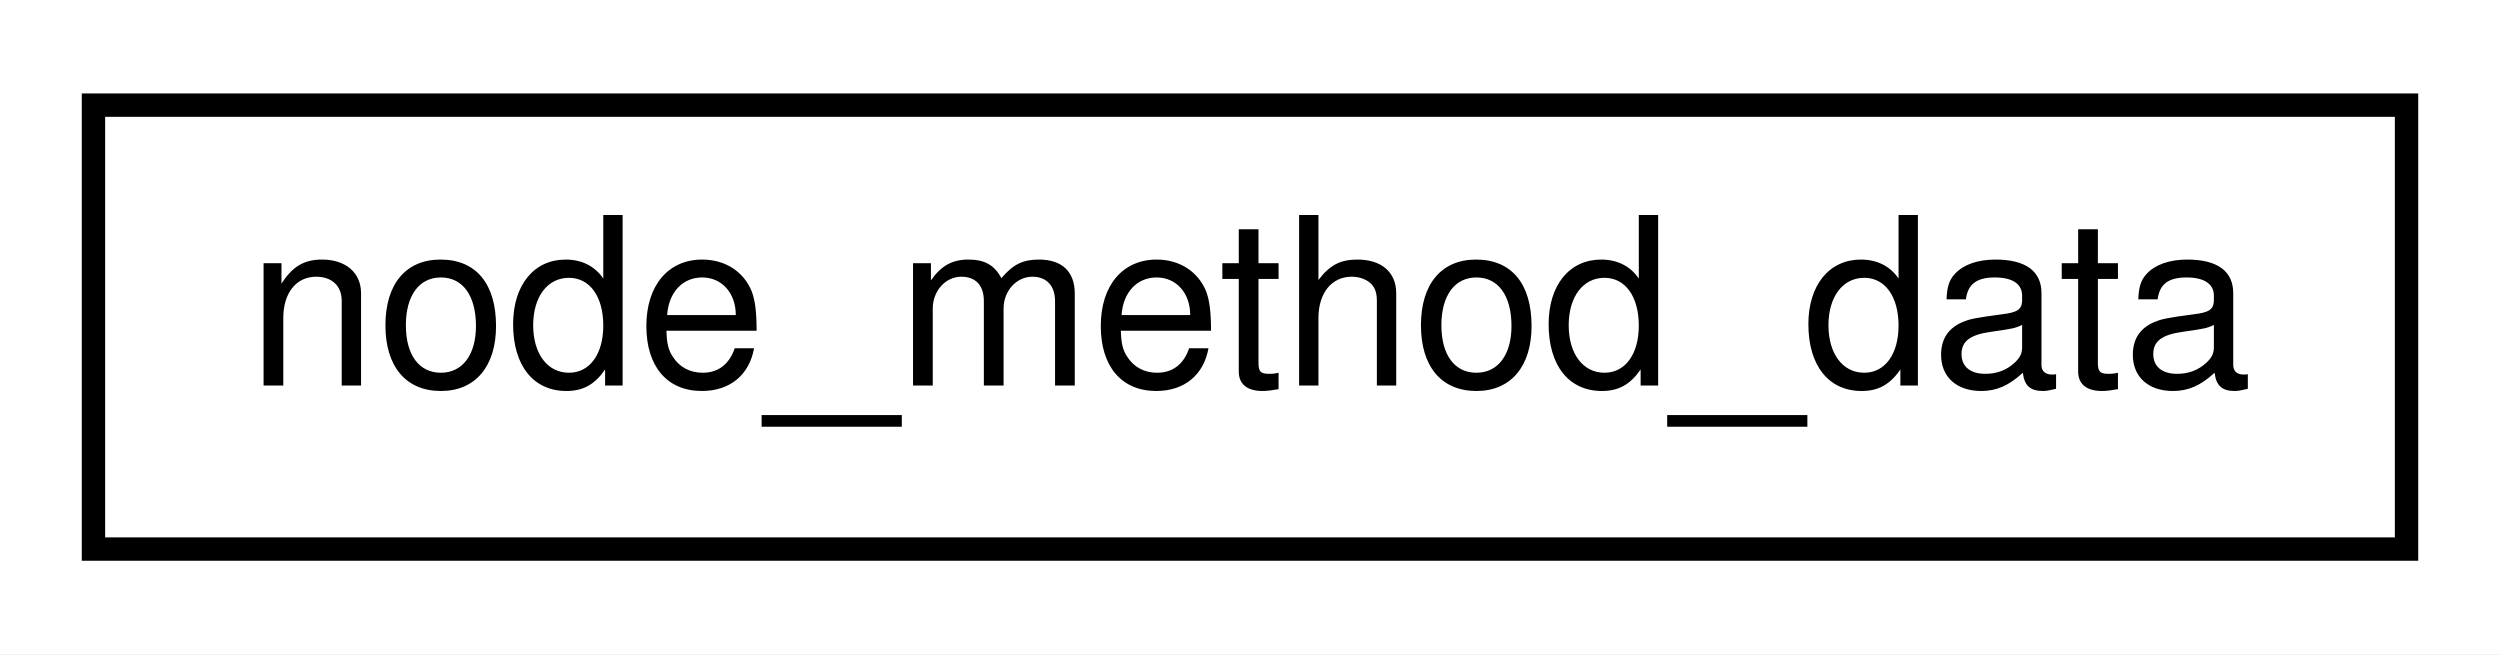
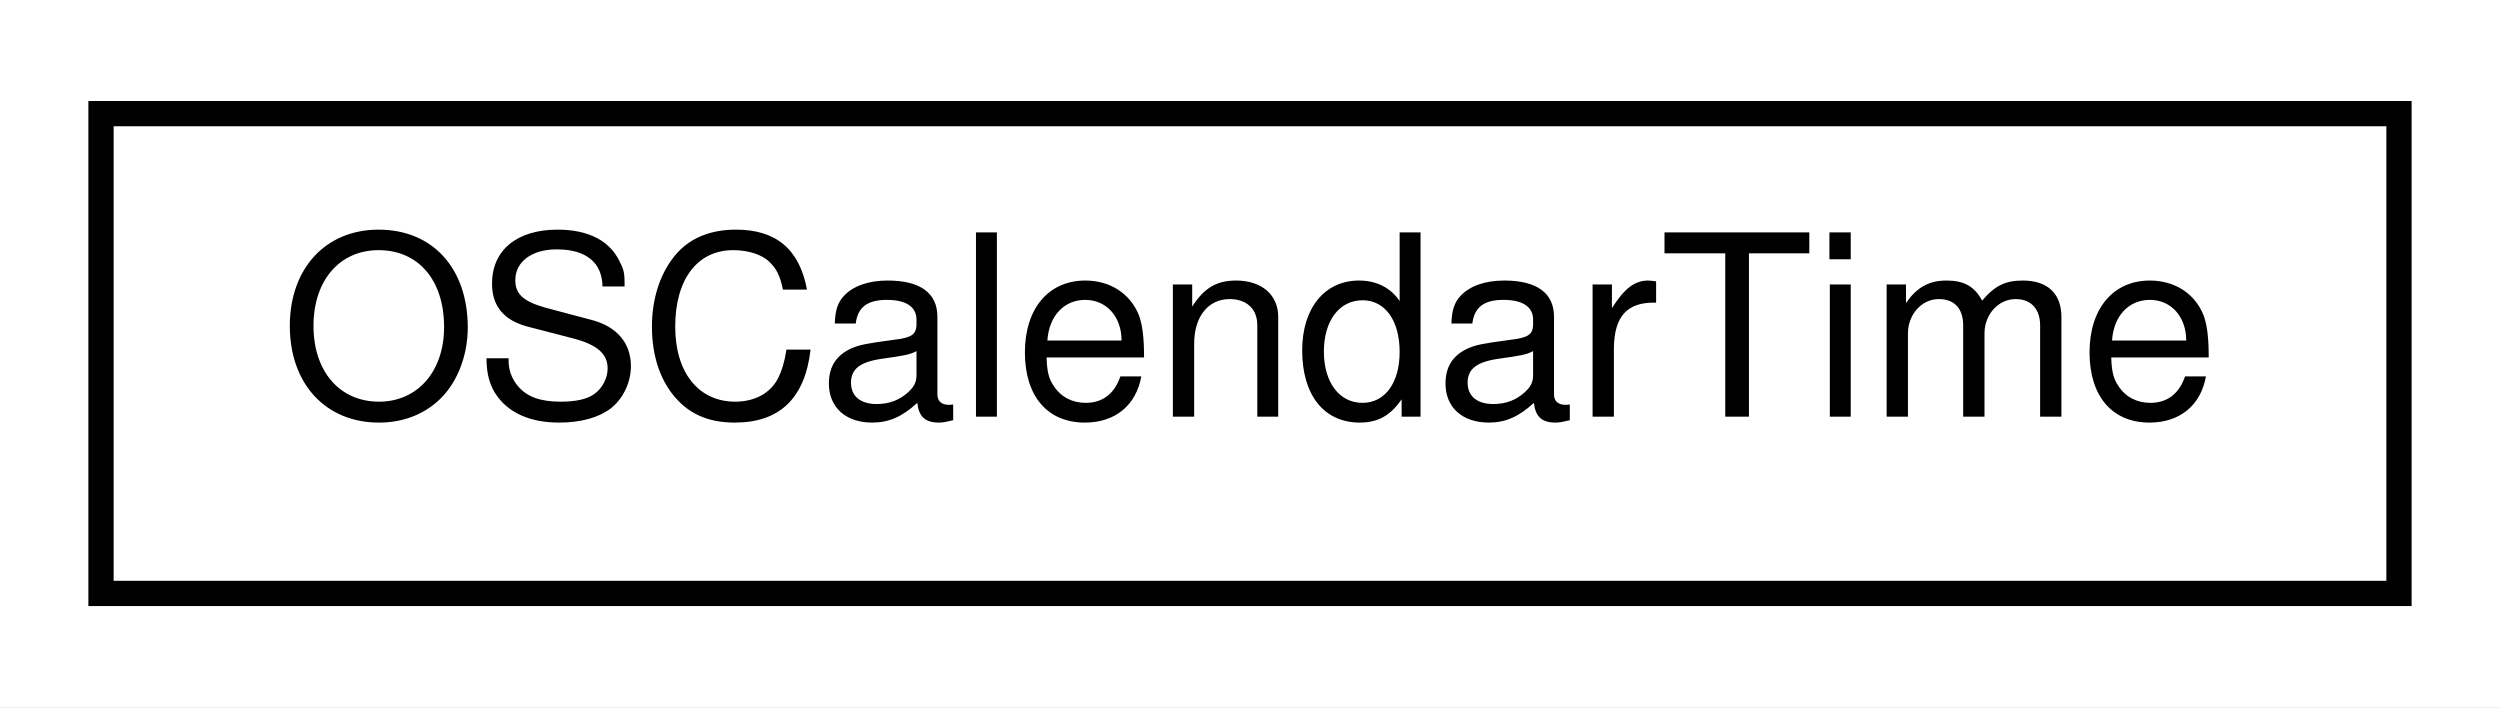
- <svg xmlns="http://www.w3.org/2000/svg" xmlns:xlink="http://www.w3.org/1999/xlink" width="107pt" height="28pt" viewBox="0.00 0.00 107.00 28.00">
+ <svg xmlns="http://www.w3.org/2000/svg" xmlns:xlink="http://www.w3.org/1999/xlink" width="99pt" height="28pt" viewBox="0.00 0.00 99.00 28.00">
  <g id="graph0" class="graph" transform="scale(1 1) rotate(0) translate(4 24)">
-     <polygon fill="white" stroke="transparent" points="-4,4 -4,-24 103,-24 103,4 -4,4" />
+     <polygon fill="white" stroke="transparent" points="-4,4 -4,-24 95,-24 95,4 -4,4" />
    <g id="node1" class="node">
      <g id="a_node1">
-         <a xlink:href="structnode__method__data.html" target="_top" xlink:title=" ">
-           <polygon fill="white" stroke="black" points="0,-0.5 0,-19.5 99,-19.5 99,-0.5 0,-0.5" />
-           <text text-anchor="middle" x="49.5" y="-7.5" font-family="Helvetica,sans-Serif" font-size="10.00">node_method_data</text>
+         <a xlink:href="structOSCalendarTime.html" target="_top" xlink:title=" ">
+           <polygon fill="white" stroke="black" points="0,-0.5 0,-19.5 91,-19.5 91,-0.5 0,-0.5" />
+           <text text-anchor="middle" x="45.5" y="-7.5" font-family="Helvetica,sans-Serif" font-size="10.00">OSCalendarTime</text>
        </a>
      </g>
    </g>
  </g>
</svg>
